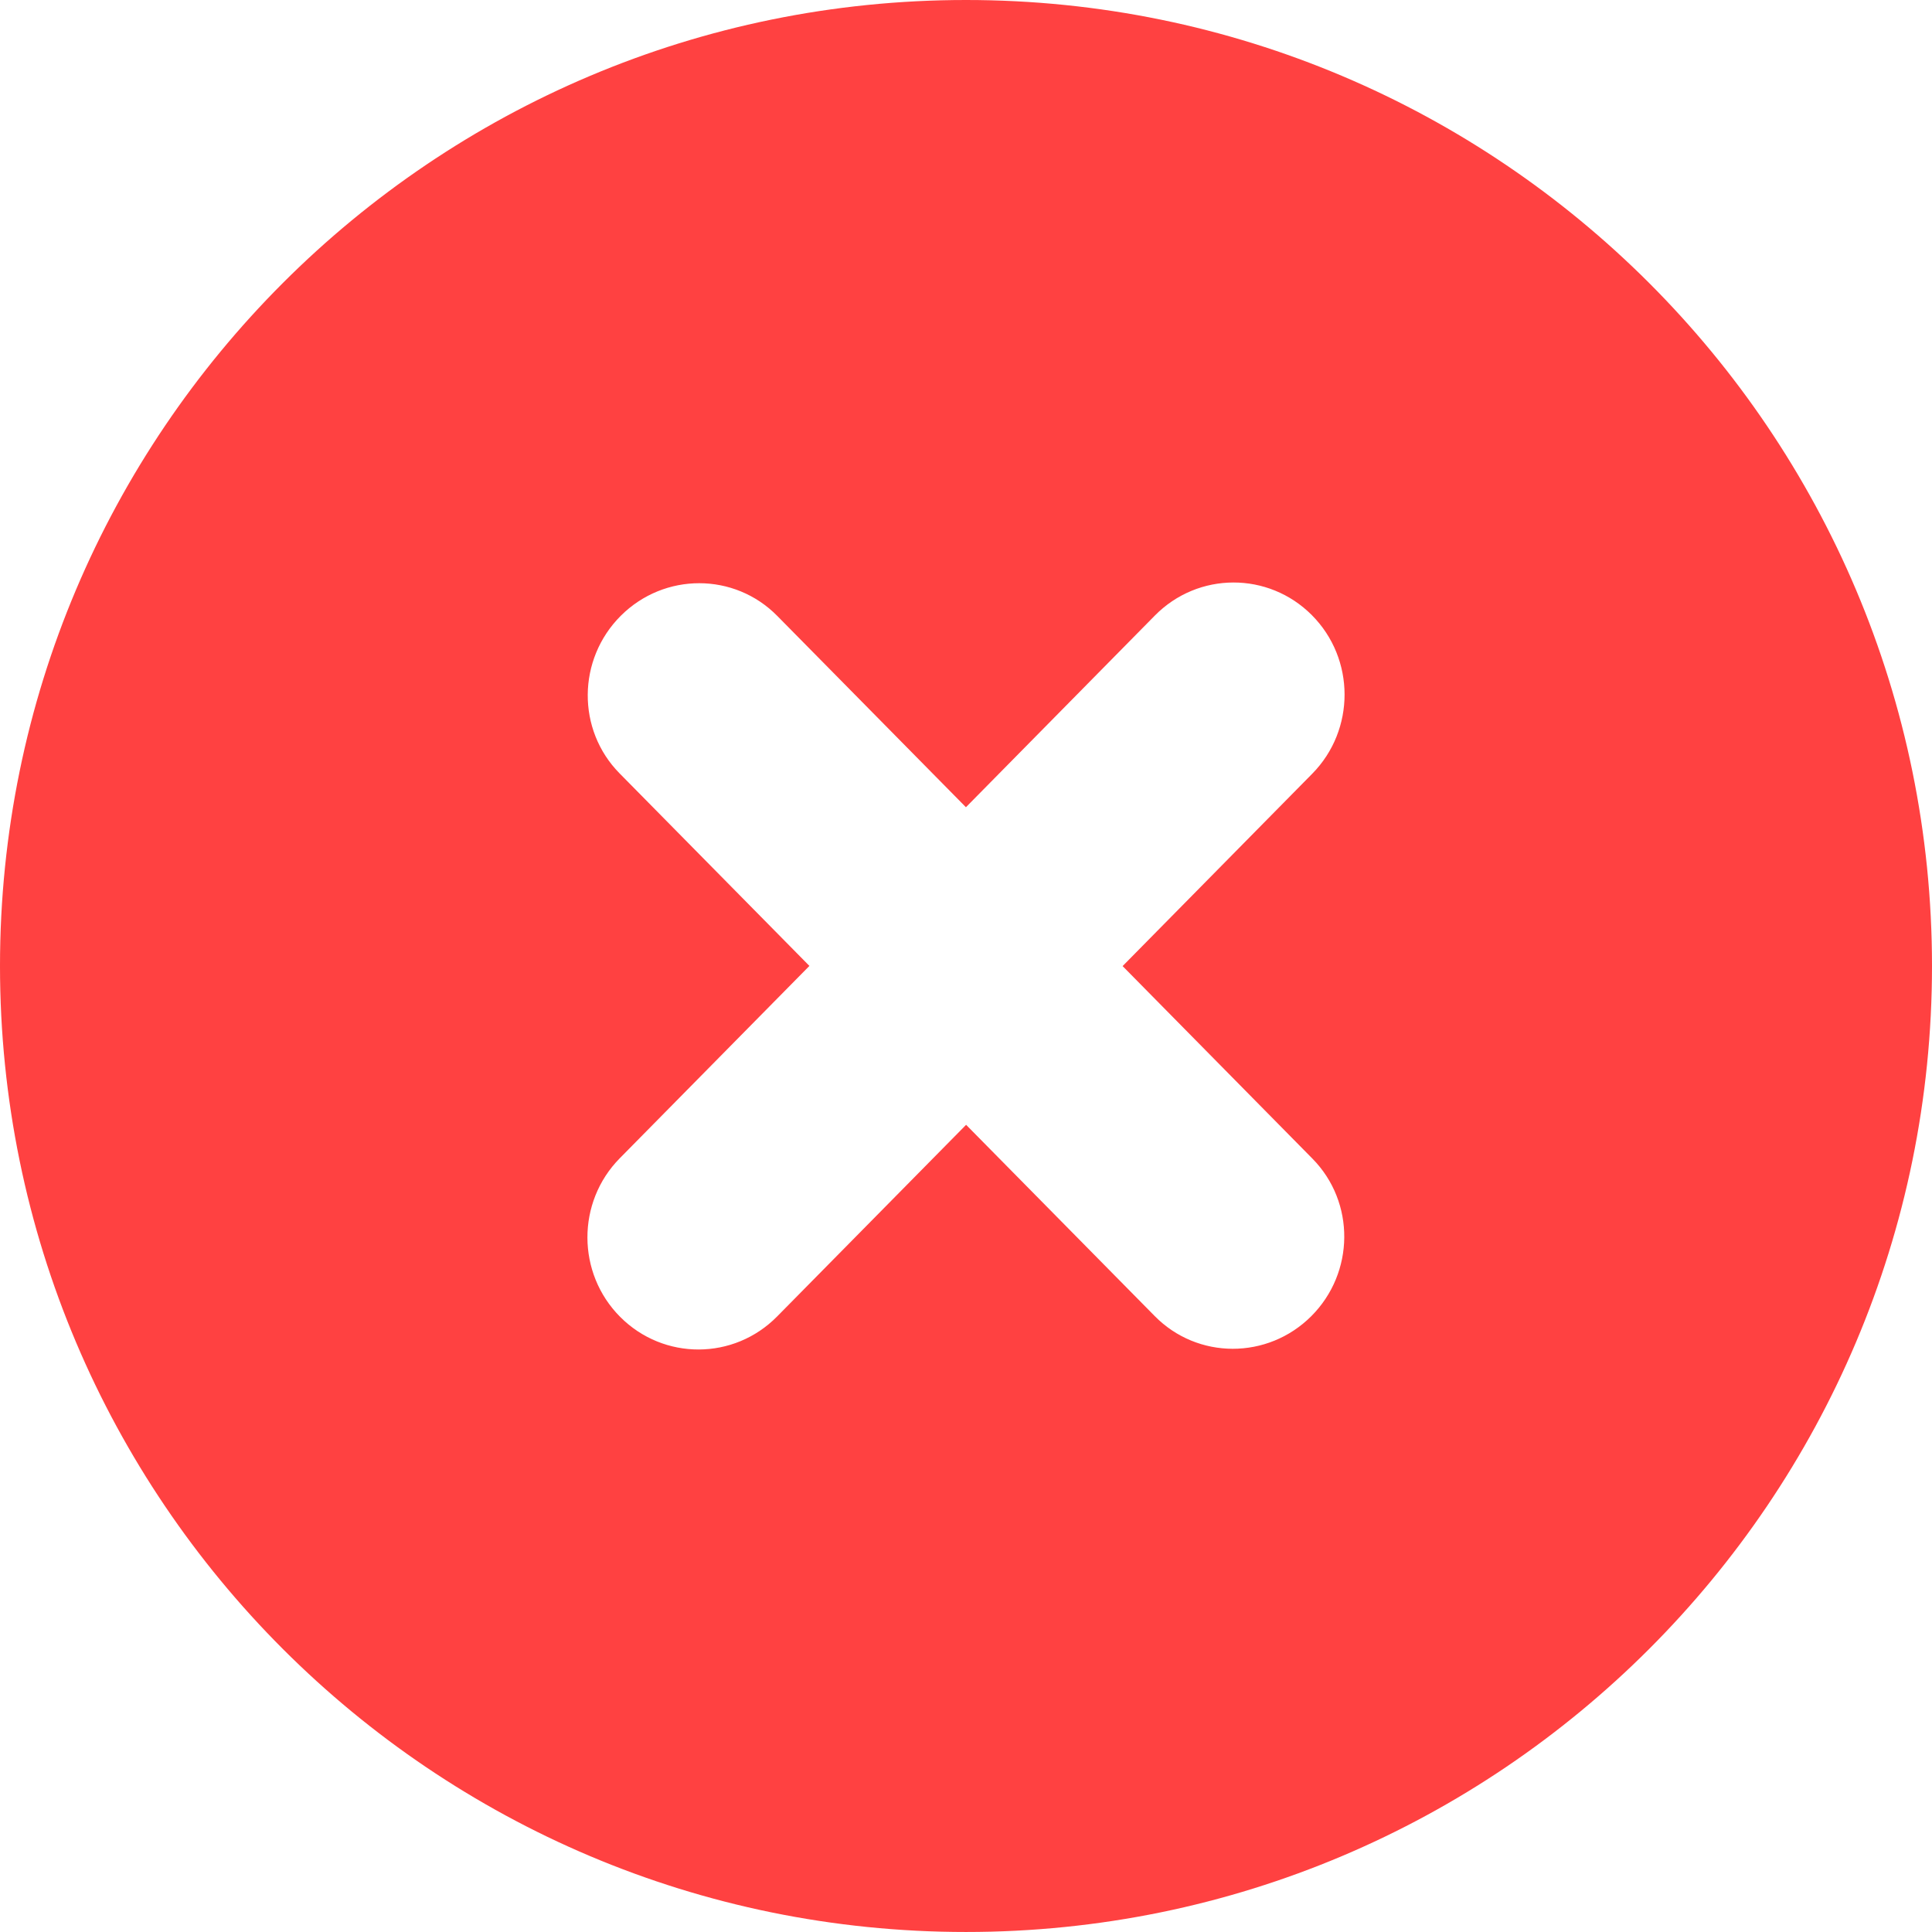
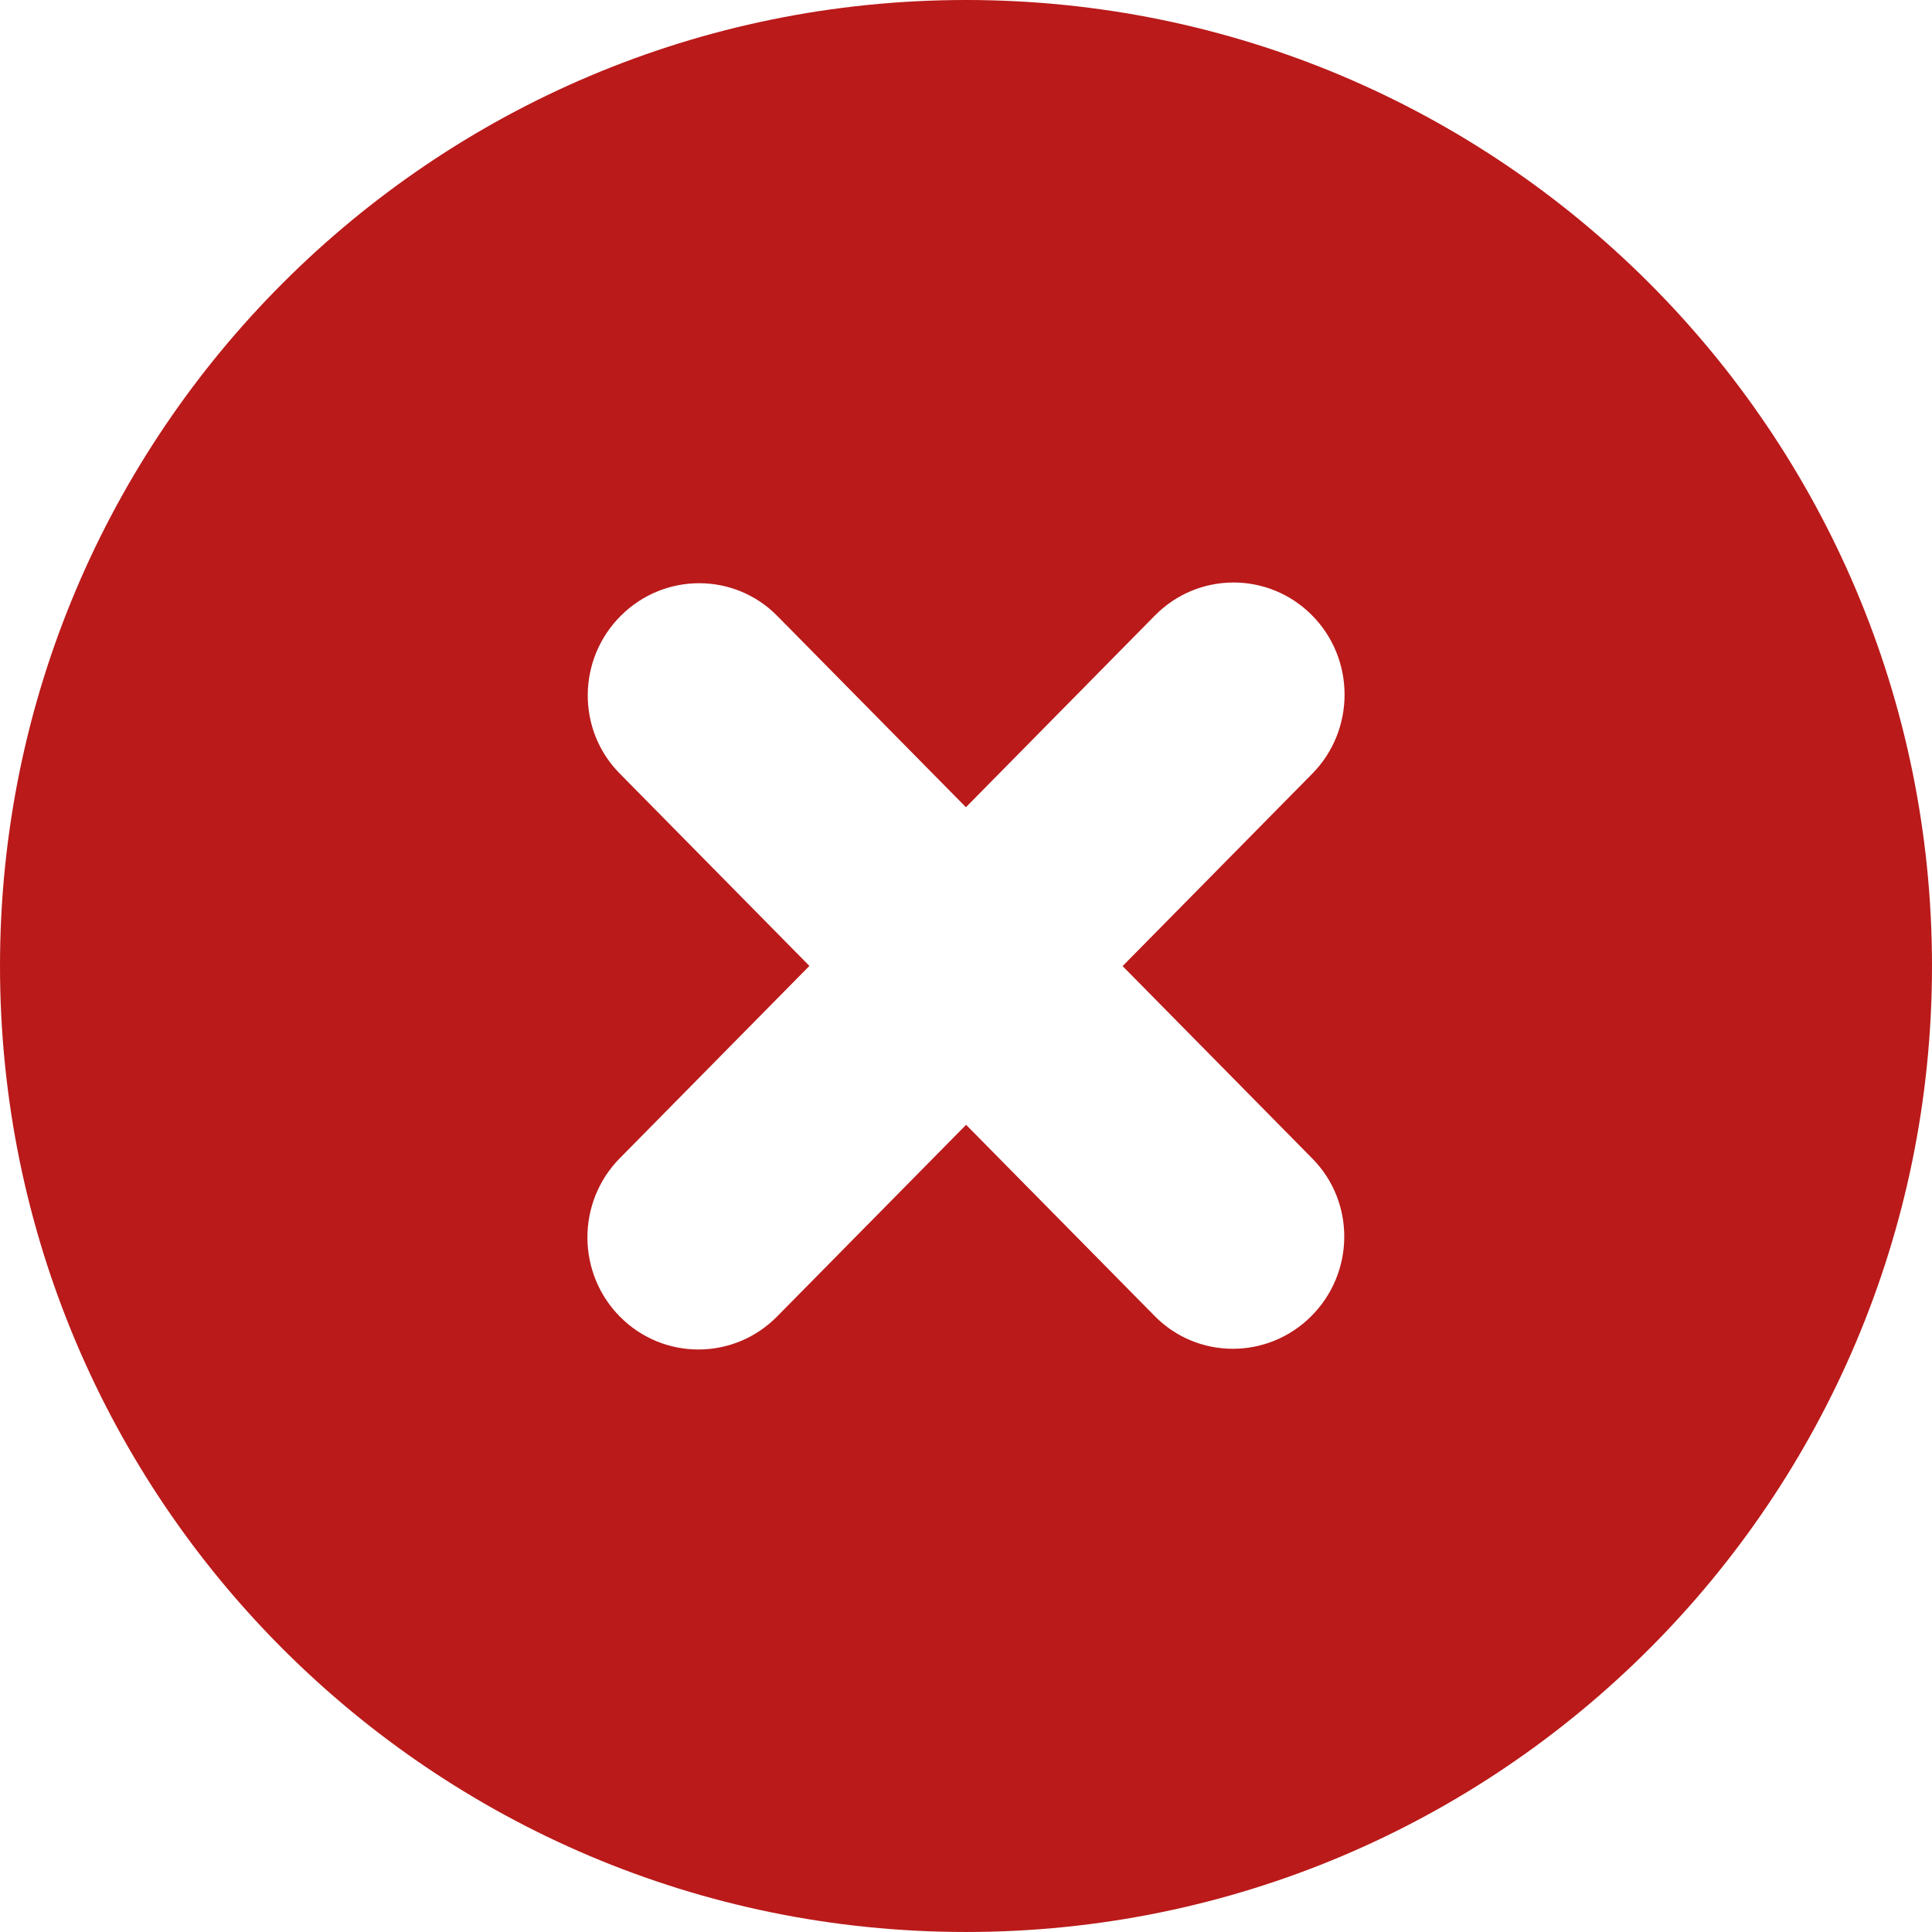
<svg xmlns="http://www.w3.org/2000/svg" version="1.1" id="Layer_1" x="0px" y="0px" width="122.879px" height="122.879px" viewBox="0 0 122.879 122.879" enable-background="new 0 0 122.879 122.879" xml:space="preserve">
  <g>
-     <path fill-rule="evenodd" clip-rule="evenodd" fill="#FF4141" d="M61.44,0c33.933,0,61.439,27.507,61.439,61.439 s-27.506,61.439-61.439,61.439C27.507,122.879,0,95.372,0,61.439S27.507,0,61.44,0L61.44,0z M73.451,39.151 c2.75-2.793,7.221-2.805,9.986-0.027c2.764,2.776,2.775,7.292,0.027,10.083L71.4,61.445l12.076,12.249 c2.729,2.77,2.689,7.257-0.08,10.022c-2.773,2.765-7.23,2.758-9.955-0.013L61.446,71.54L49.428,83.728 c-2.75,2.793-7.22,2.805-9.986,0.027c-2.763-2.776-2.776-7.293-0.027-10.084L51.48,61.434L39.403,49.185 c-2.728-2.769-2.689-7.256,0.082-10.022c2.772-2.765,7.229-2.758,9.953,0.013l11.997,12.165L73.451,39.151L73.451,39.151z" />
+     <path fill-rule="evenodd" clip-rule="evenodd" fill="#ba1a1a" d="M61.44,0c33.933,0,61.439,27.507,61.439,61.439 s-27.506,61.439-61.439,61.439C27.507,122.879,0,95.372,0,61.439S27.507,0,61.44,0L61.44,0z M73.451,39.151 c2.75-2.793,7.221-2.805,9.986-0.027c2.764,2.776,2.775,7.292,0.027,10.083L71.4,61.445l12.076,12.249 c2.729,2.77,2.689,7.257-0.08,10.022c-2.773,2.765-7.23,2.758-9.955-0.013L61.446,71.54L49.428,83.728 c-2.75,2.793-7.22,2.805-9.986,0.027c-2.763-2.776-2.776-7.293-0.027-10.084L51.48,61.434L39.403,49.185 c-2.728-2.769-2.689-7.256,0.082-10.022c2.772-2.765,7.229-2.758,9.953,0.013l11.997,12.165L73.451,39.151L73.451,39.151z" />
  </g>
</svg>
